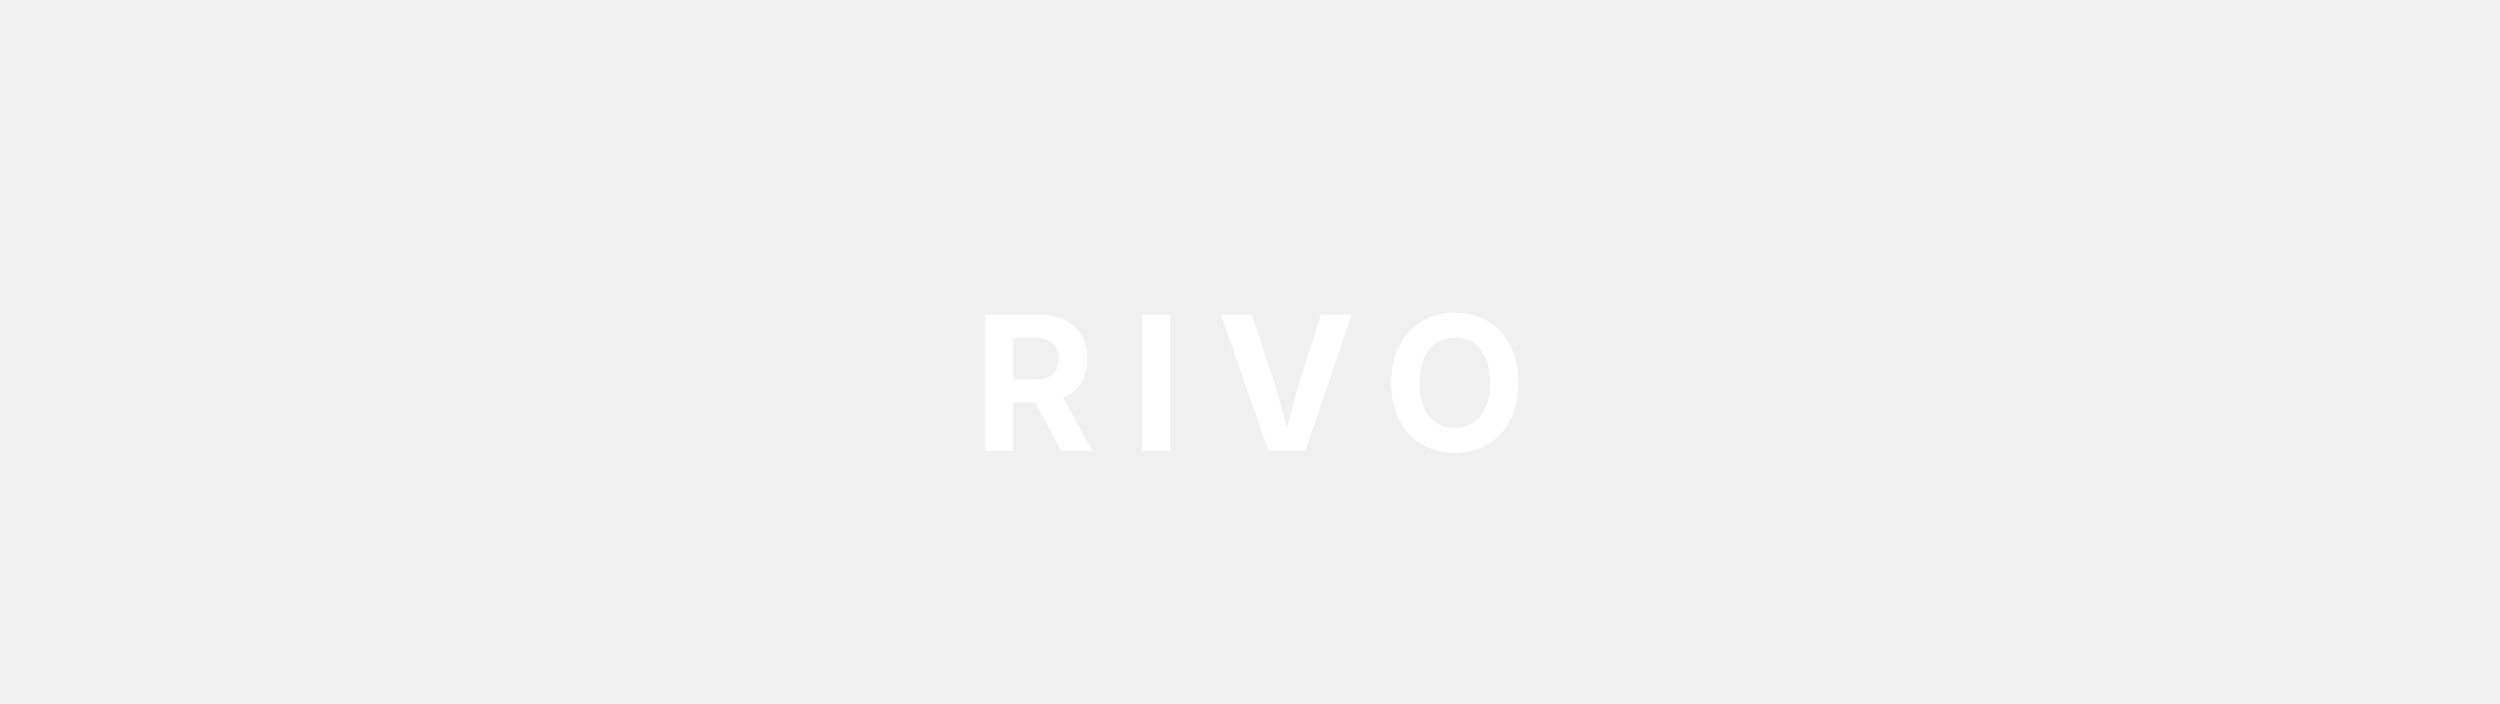
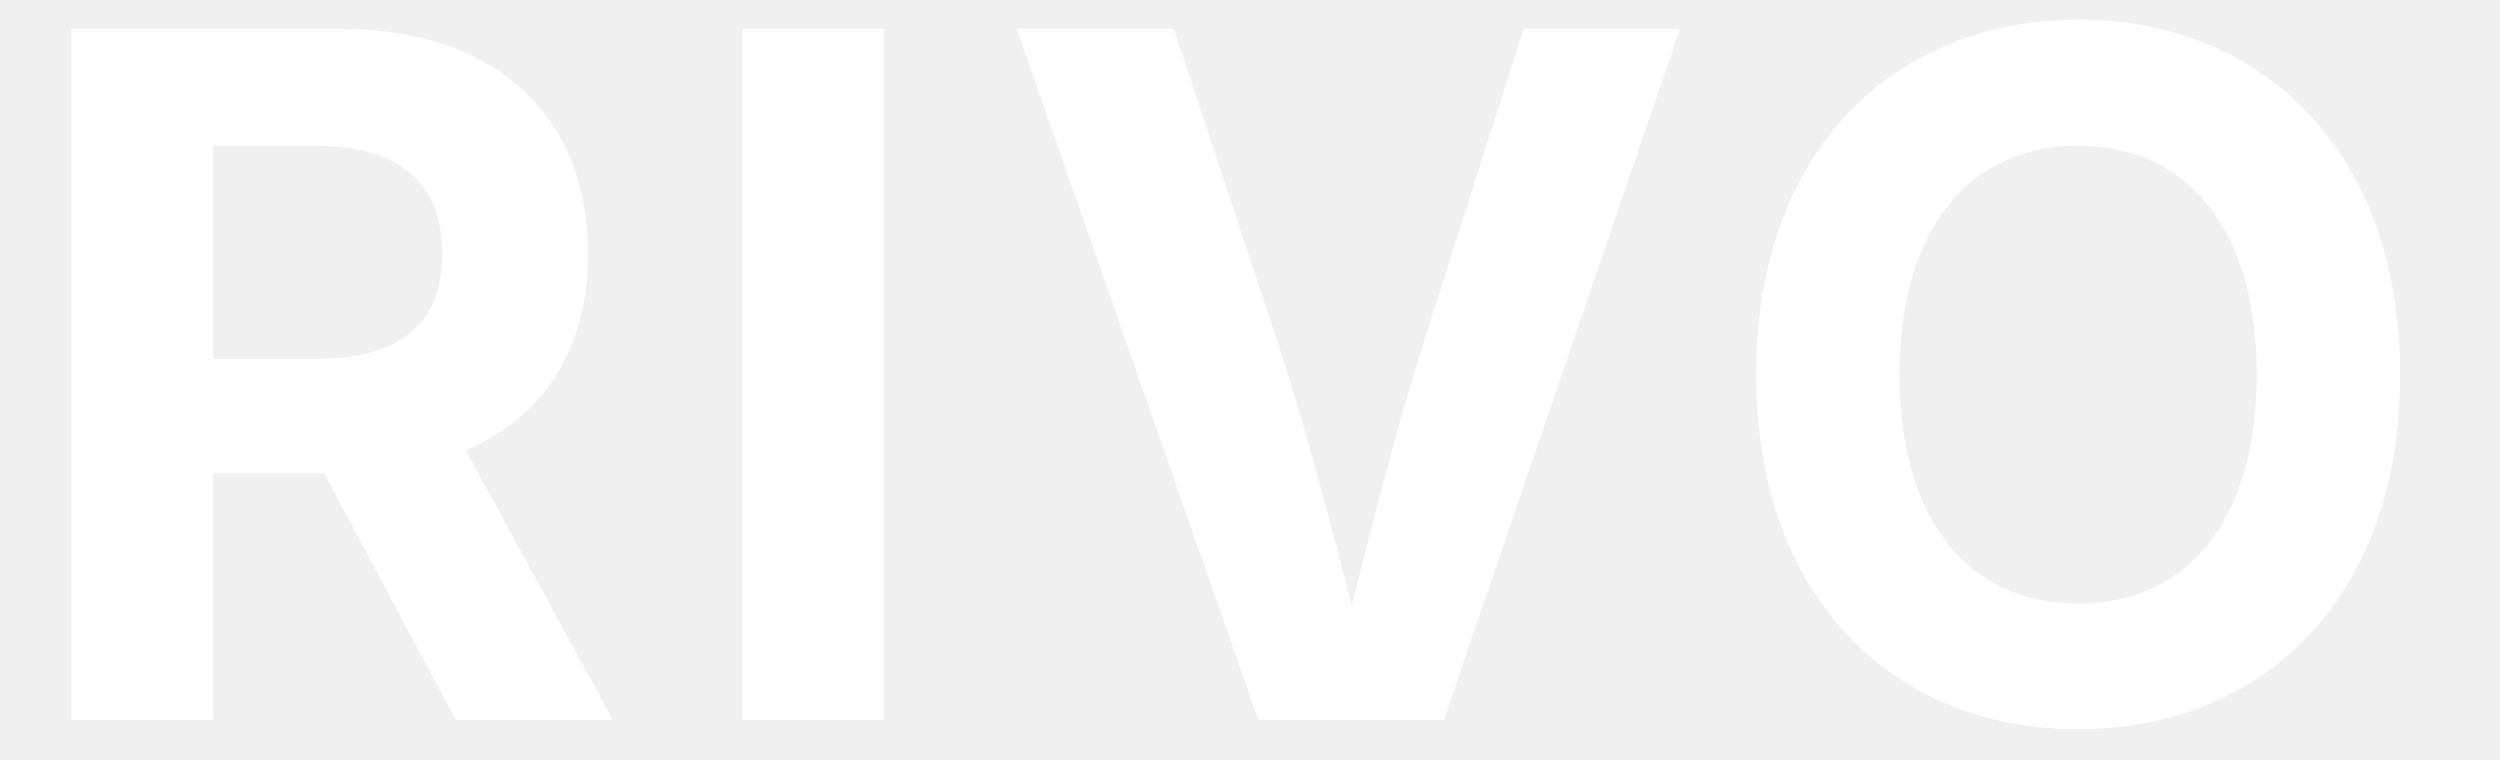
- <svg xmlns="http://www.w3.org/2000/svg" viewBox="0 0 320 90" fill="none">
-   <text x="160" y="49" text-anchor="middle" dominant-baseline="central" fill="#FFFFFF" font-family="Inter, -apple-system, sans-serif" font-size="24" font-weight="700" letter-spacing="0.18em">RIVO</text>
+ <svg xmlns="http://www.w3.org/2000/svg" viewBox="0 0 63.2 19.2" fill="none">
+   <text x="31.0" y="18.2" text-anchor="middle" fill="#FFFFFF" font-family="Inter, -apple-system, sans-serif" font-size="24" font-weight="700" letter-spacing="0.05em" textLength="61.2" lengthAdjust="spacingAndGlyphs">RIVO</text>
</svg>
